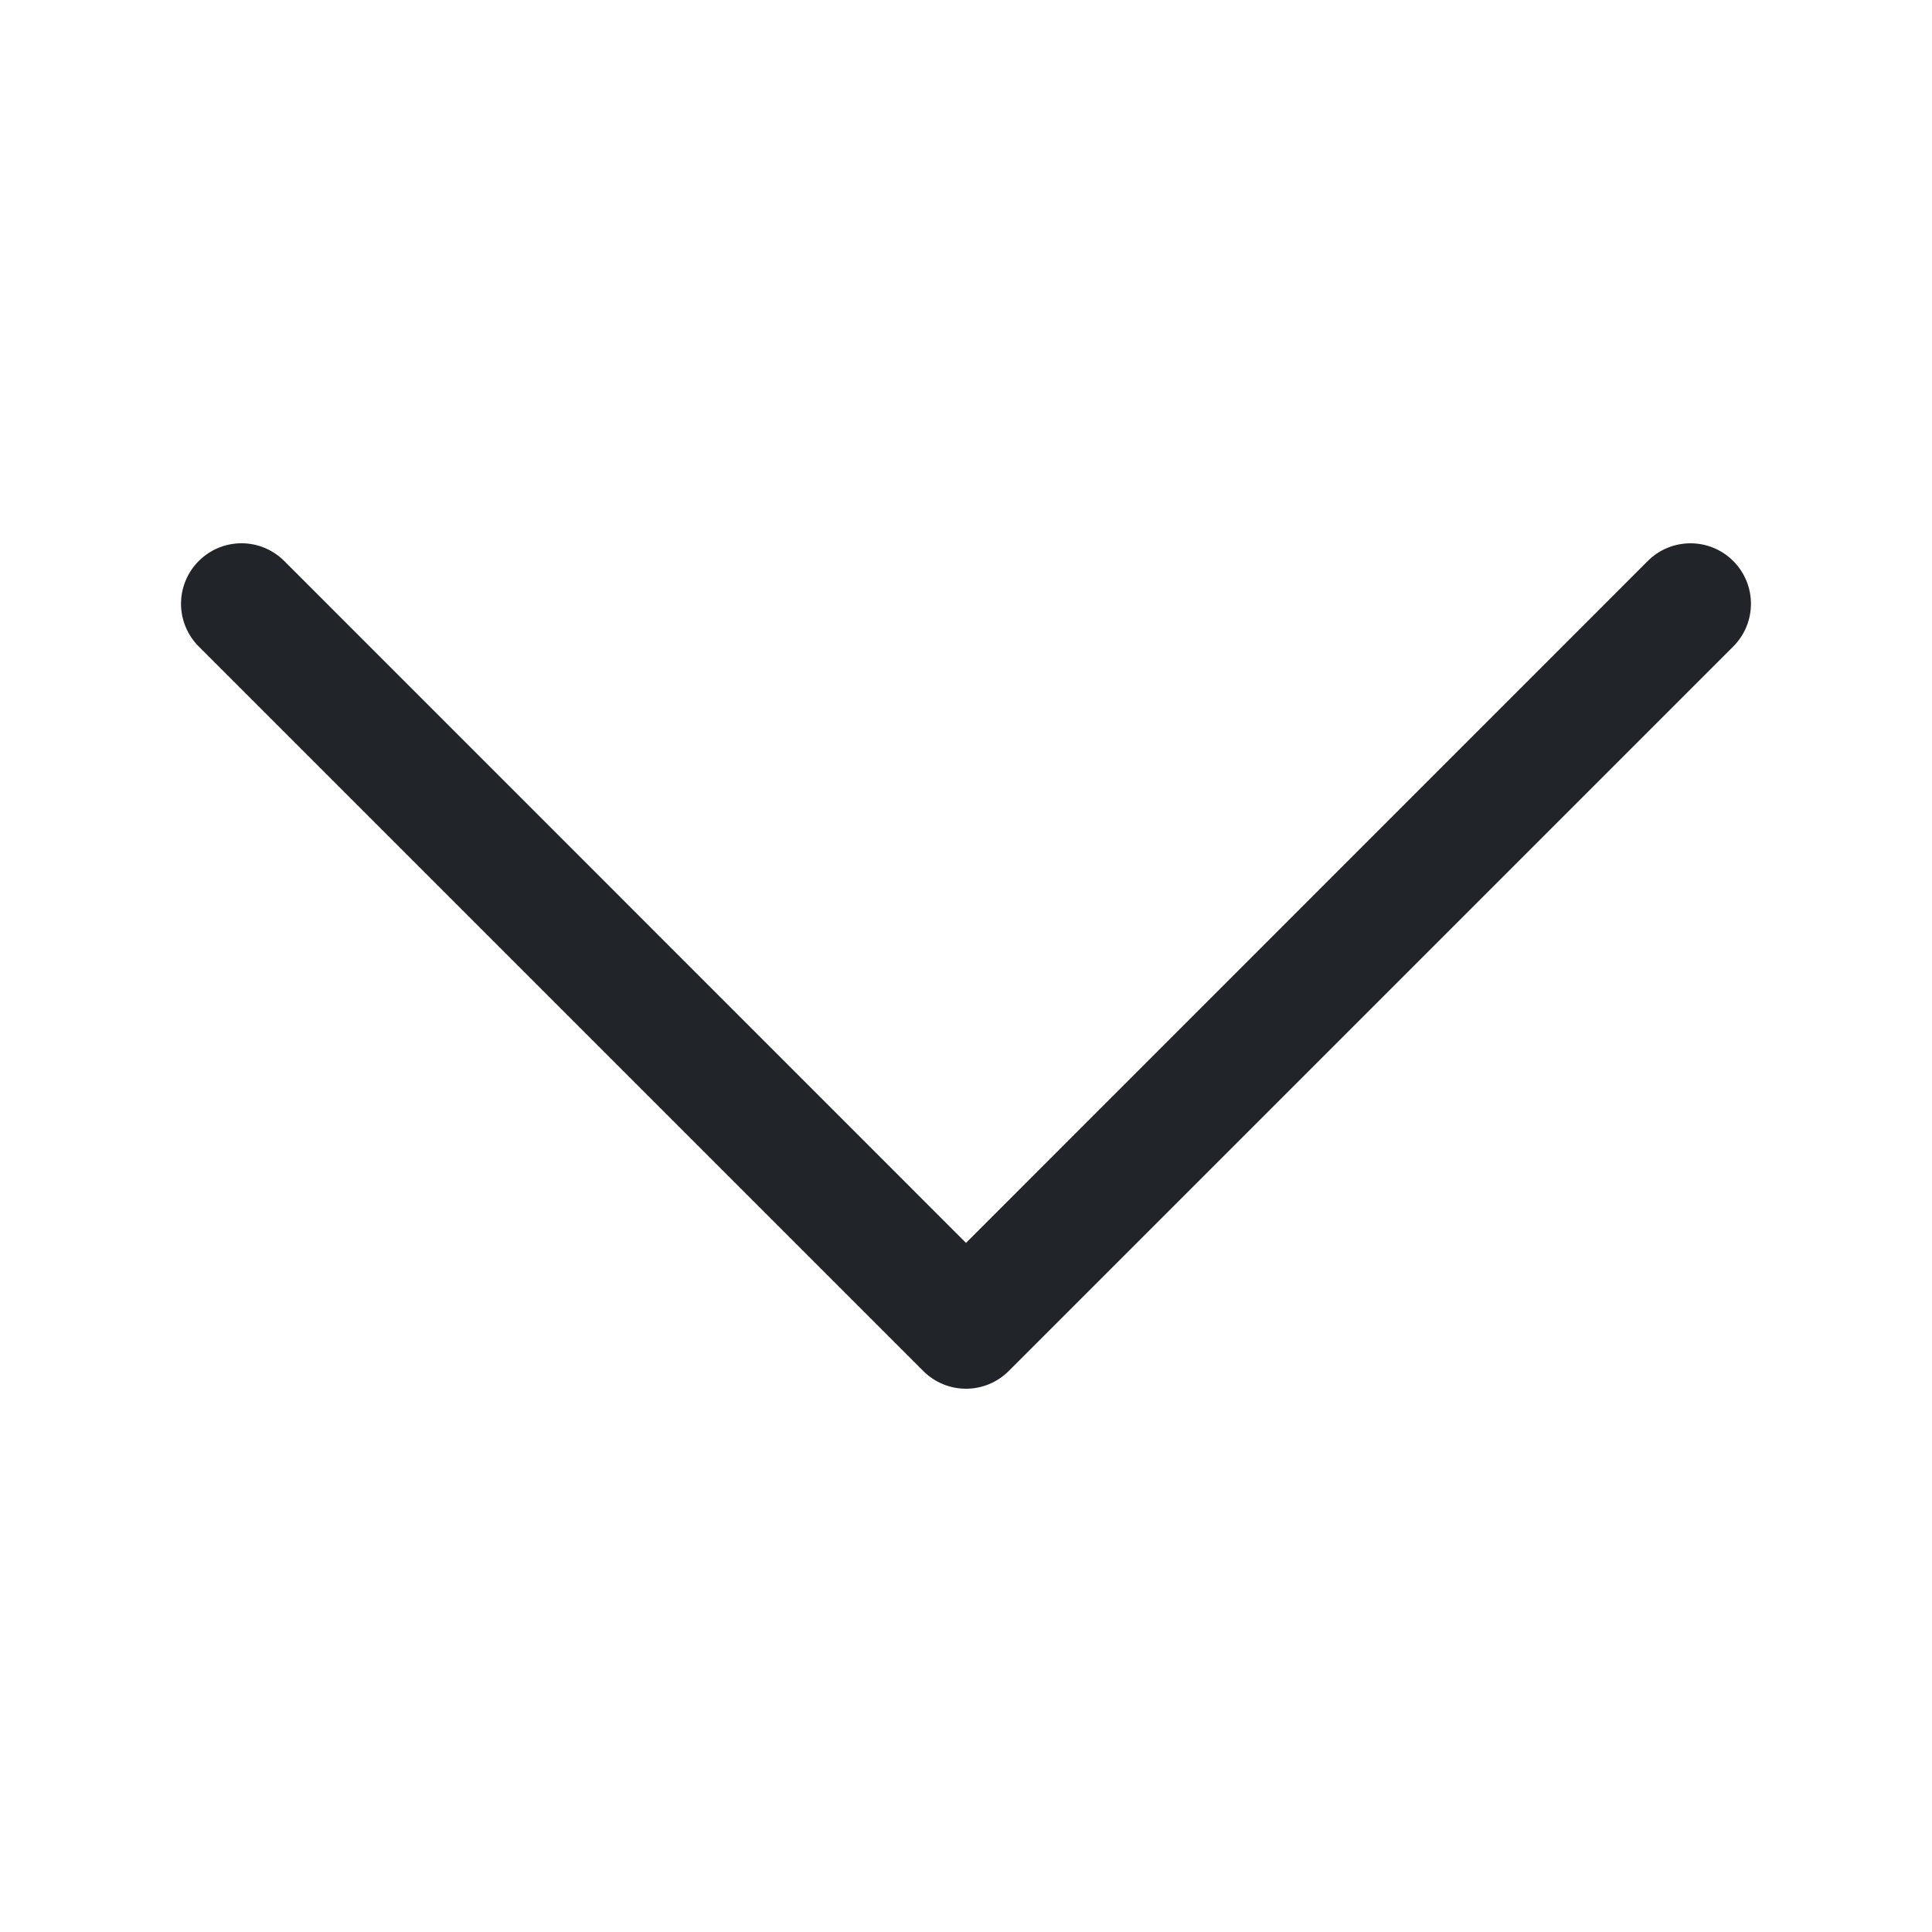
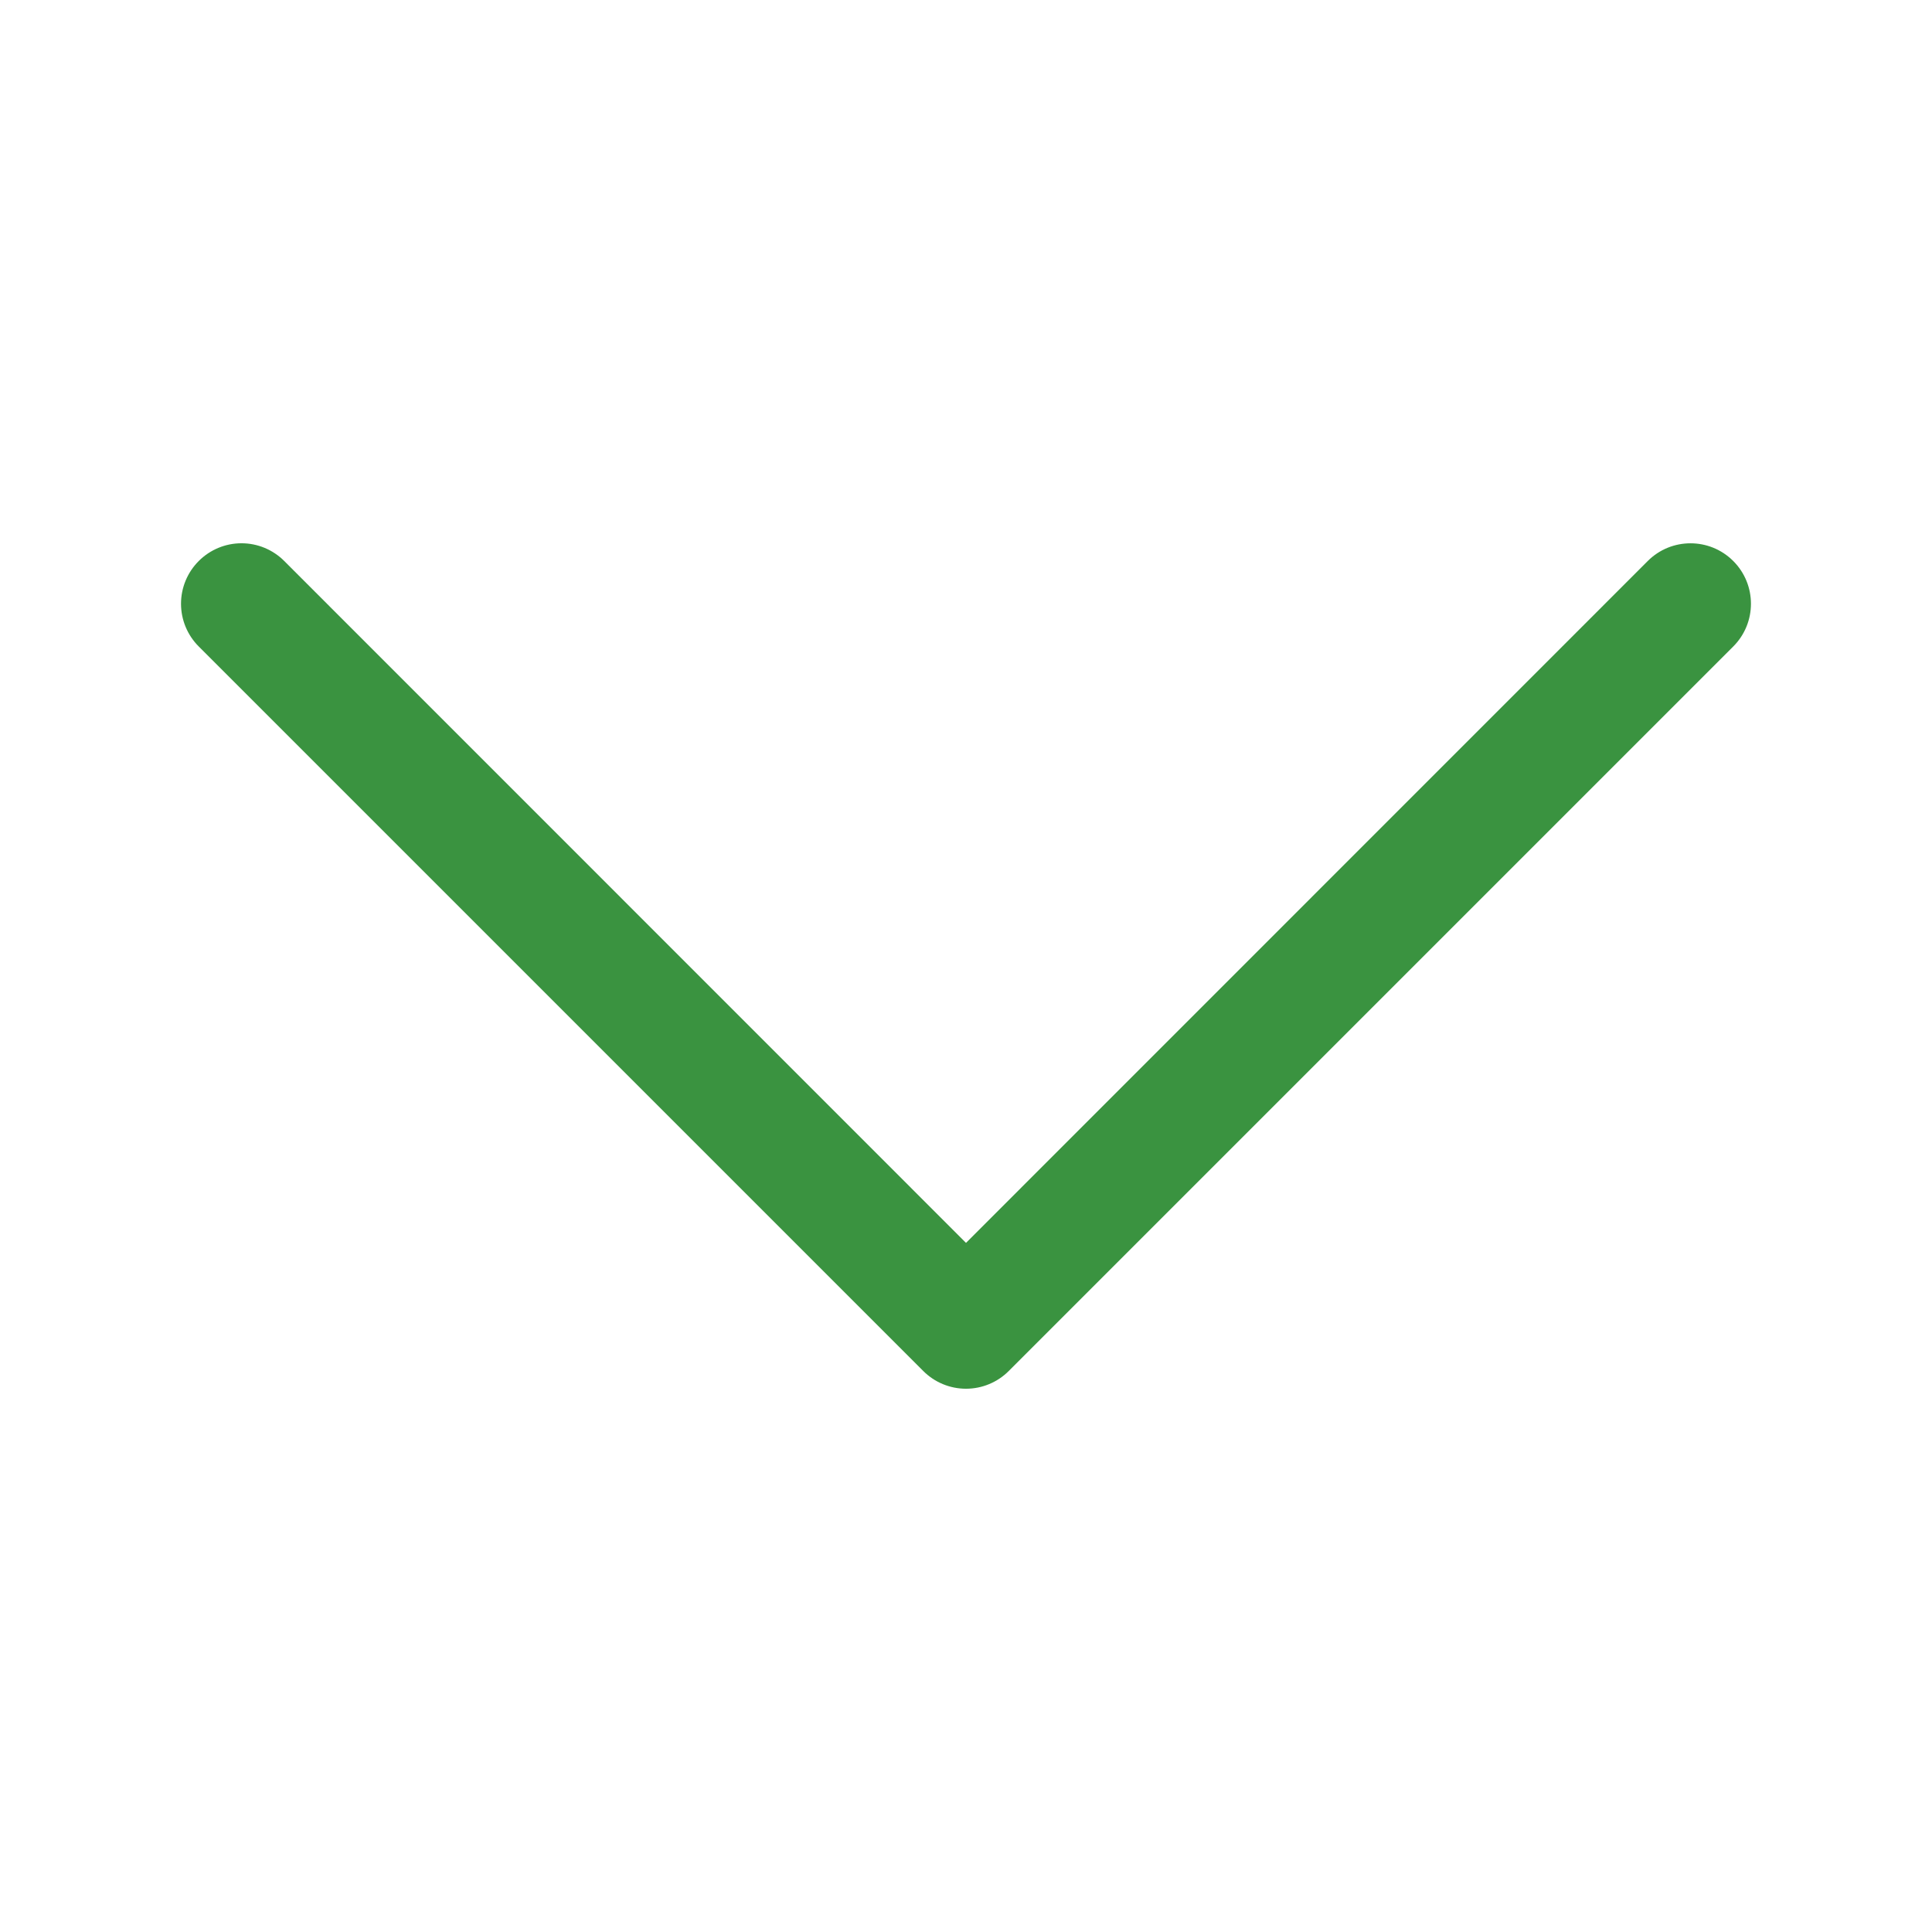
- <svg xmlns="http://www.w3.org/2000/svg" viewBox="0 0 16 16" fill="#212529">
+ <svg xmlns="http://www.w3.org/2000/svg" viewBox="0 0 16 16" fill="#3A9340">
  <path fill-rule="evenodd" d="M1.646 4.646a.5.5 0 0 1 .708 0L8 10.293l5.646-5.647a.5.5 0 0 1 .708.708l-6 6a.5.5 0 0 1-.708 0l-6-6a.5.5 0 0 1 0-.708z" />
</svg>
